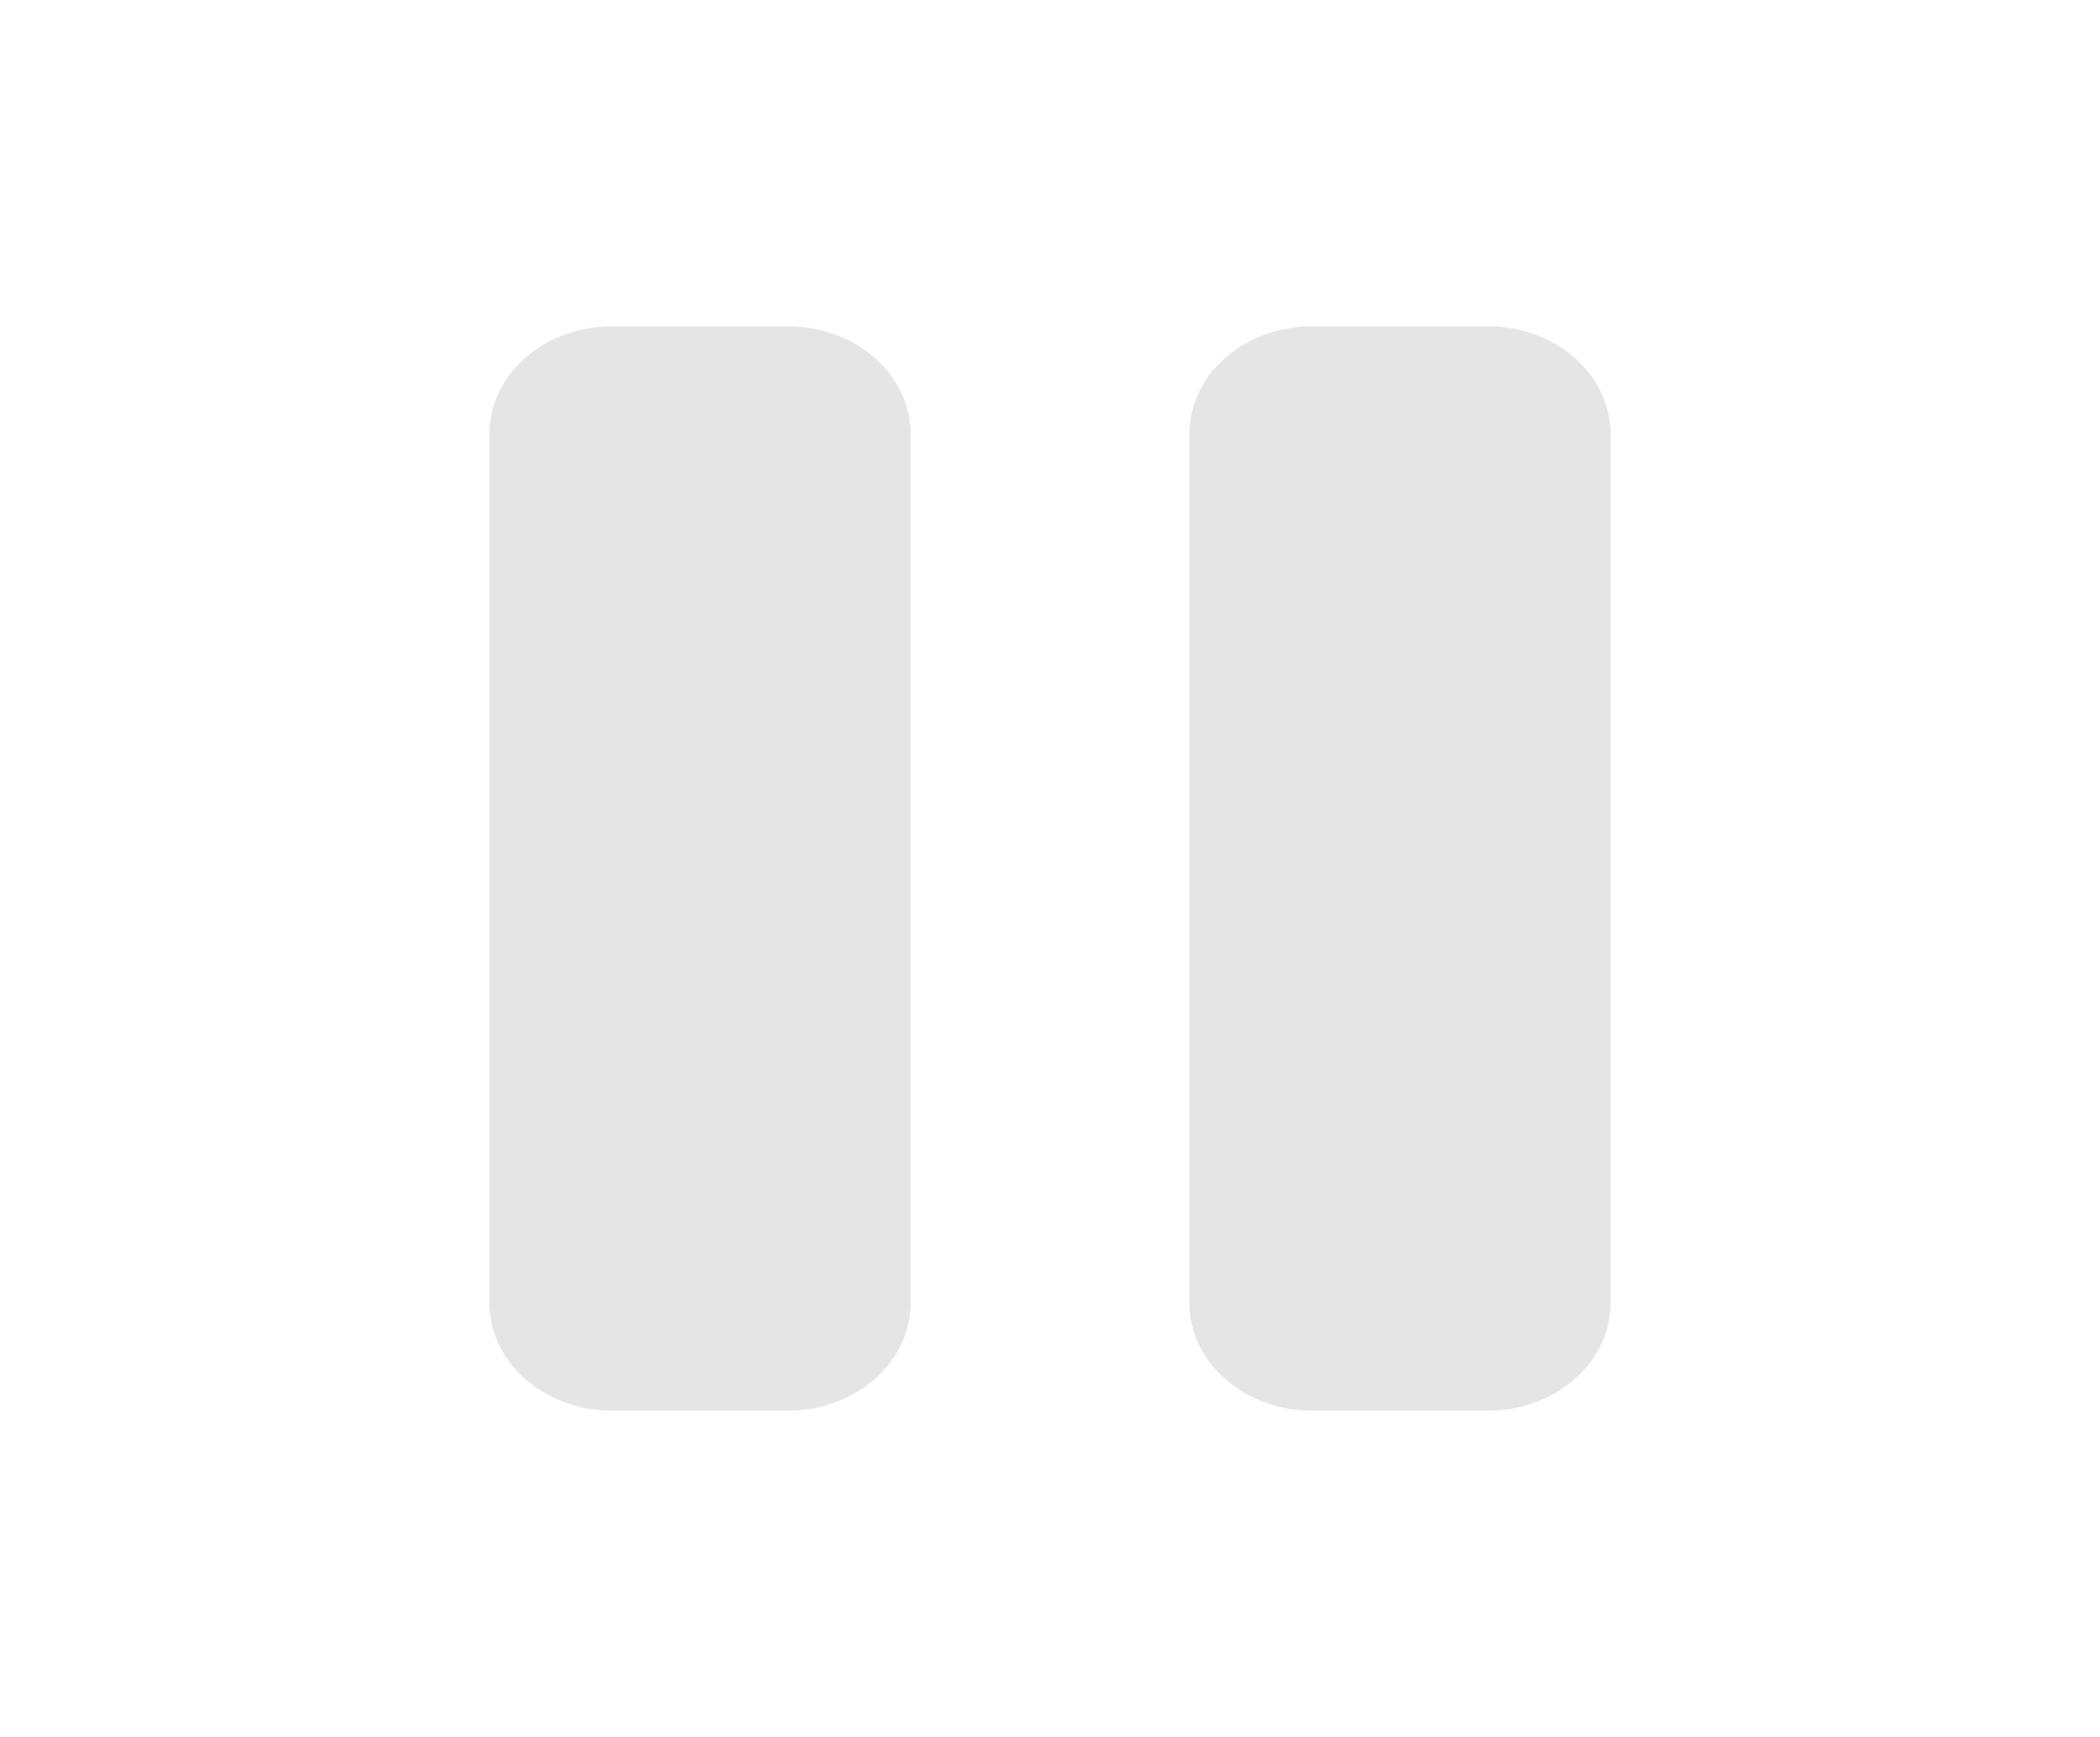
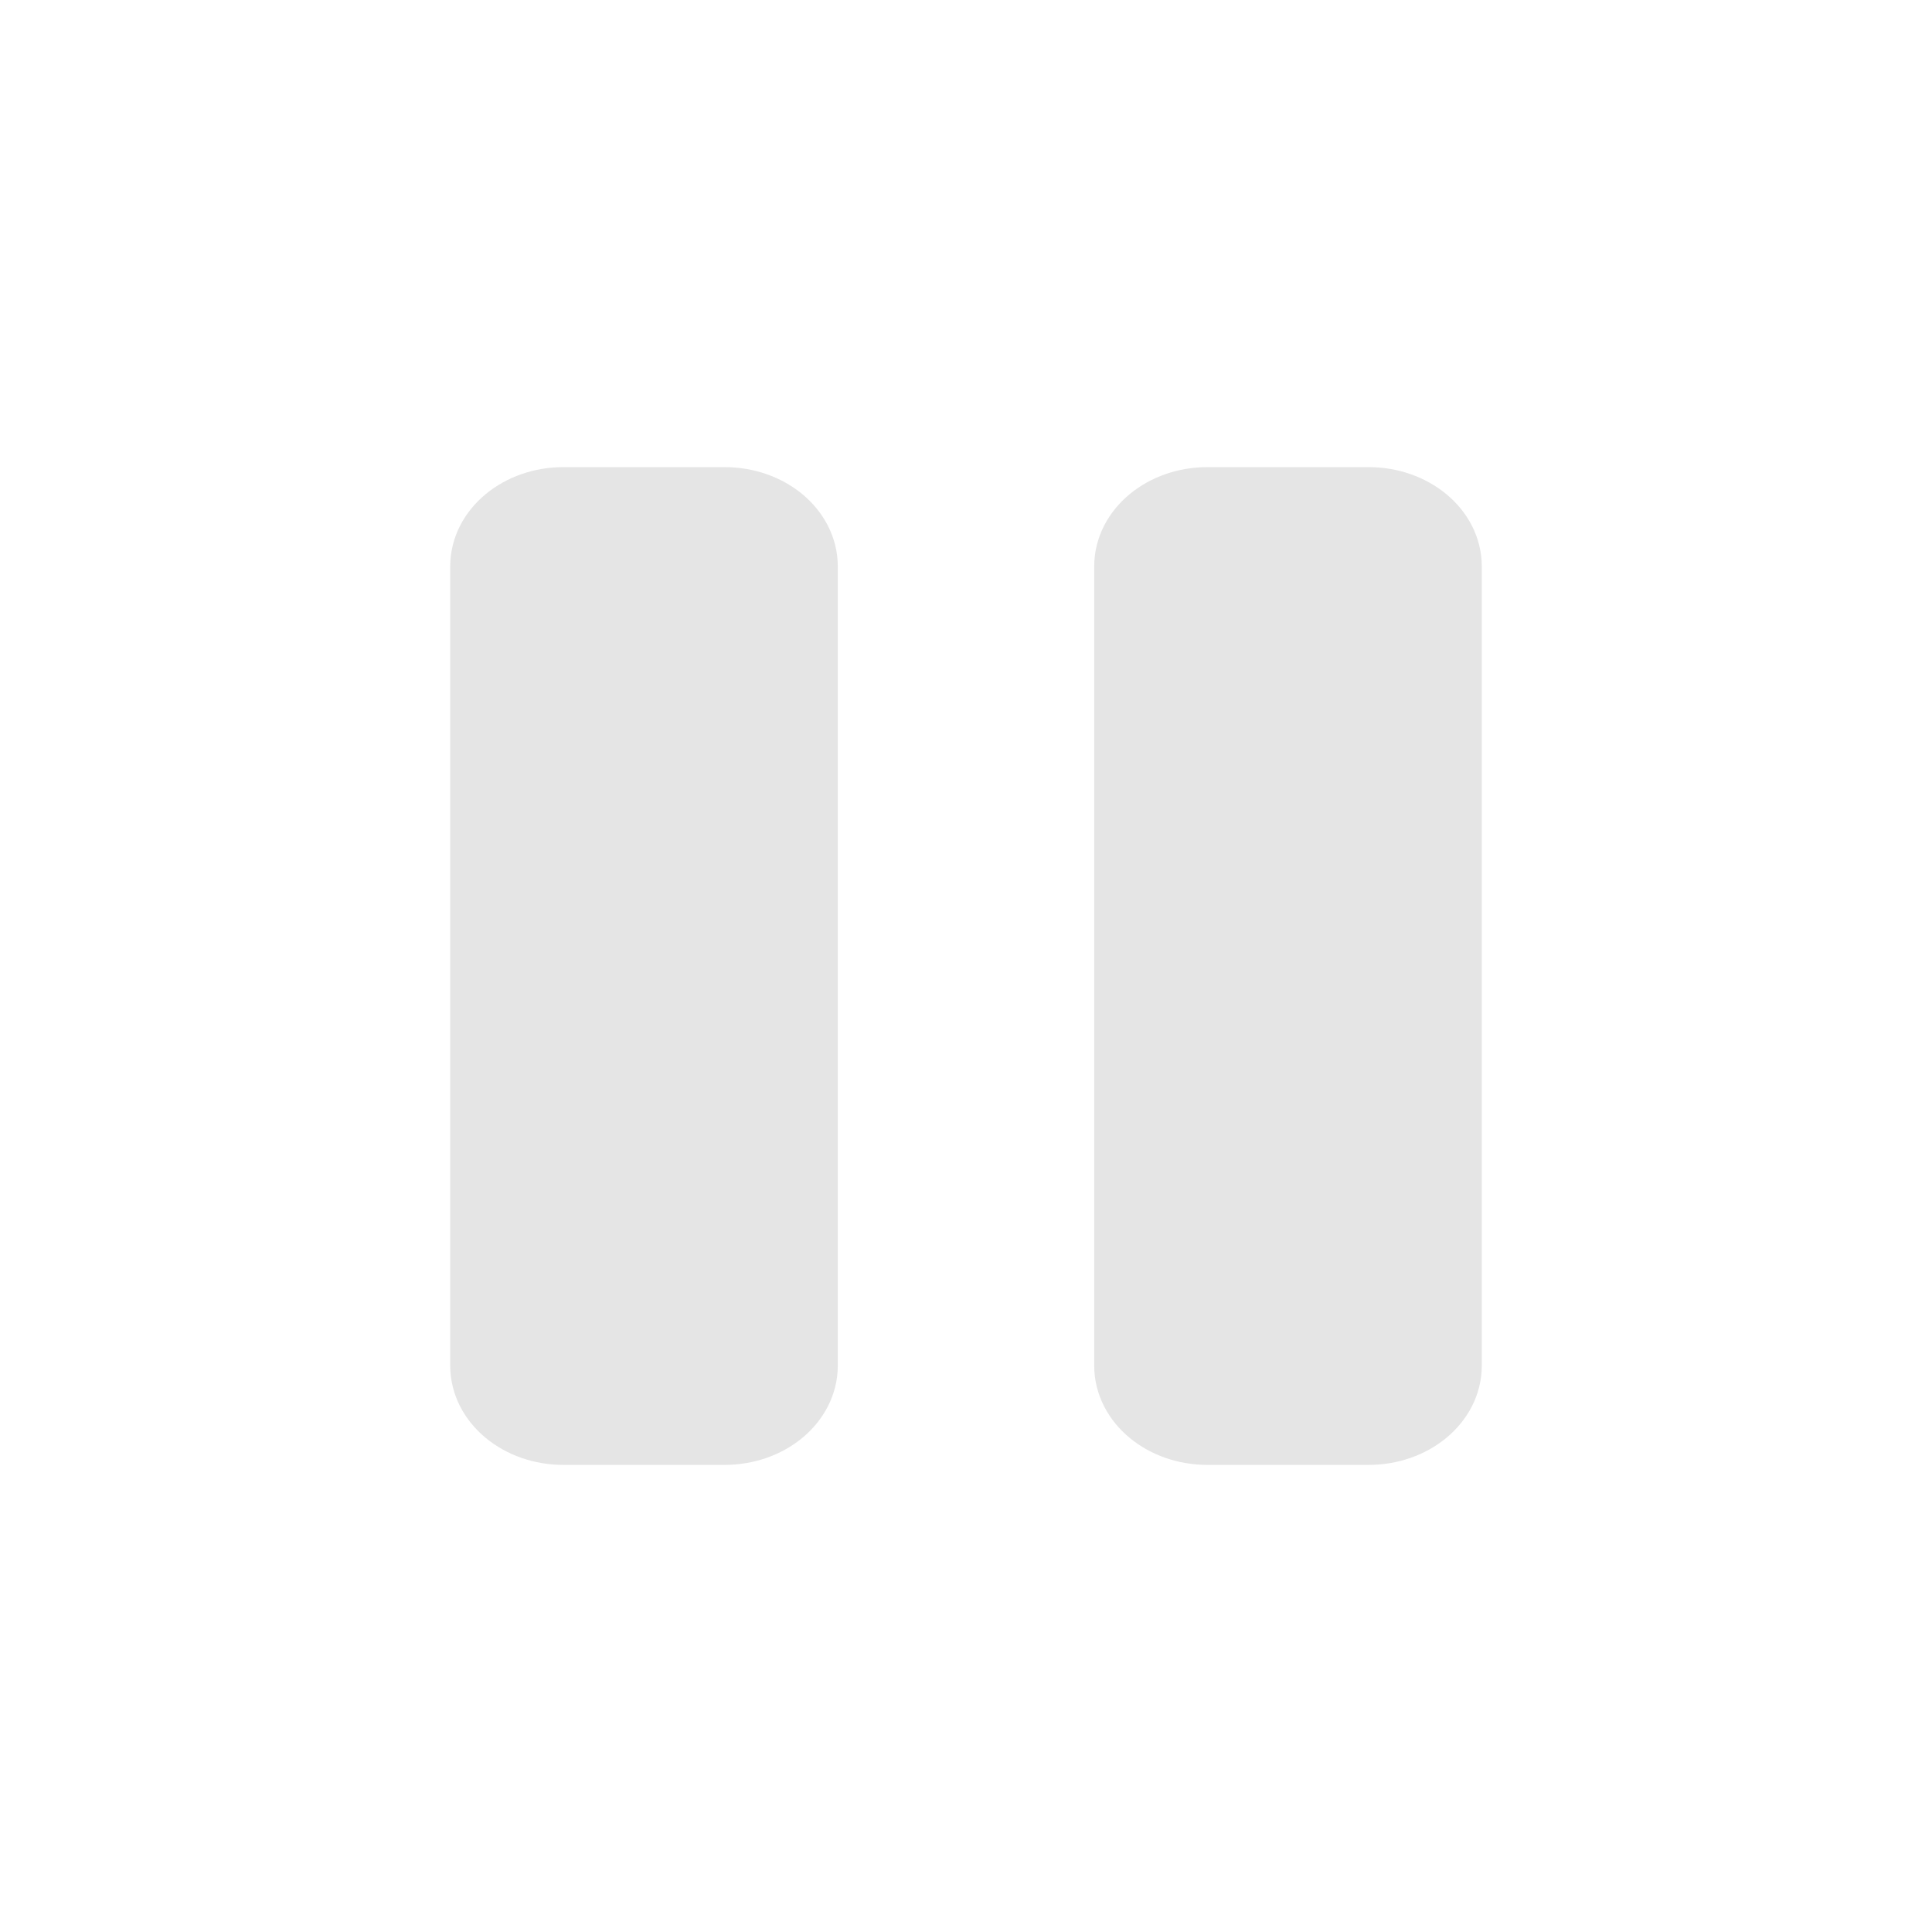
- <svg xmlns="http://www.w3.org/2000/svg" width="81" height="67" viewBox="0 0 81 67" fill="none">
+ <svg xmlns="http://www.w3.org/2000/svg" width="50" height="50" viewBox="0 0 81 67" fill="none">
  <path d="M30.375 13.959H23.625C21.761 13.959 20.25 15.209 20.25 16.751V50.251C20.25 51.792 21.761 53.042 23.625 53.042H30.375C32.239 53.042 33.75 51.792 33.75 50.251V16.751C33.75 15.209 32.239 13.959 30.375 13.959Z" fill="#E5E5E5" stroke="#E5E5E5" stroke-width="2.75" stroke-linecap="round" stroke-linejoin="round" />
  <path d="M57.375 13.959H50.625C48.761 13.959 47.25 15.209 47.25 16.751V50.251C47.25 51.792 48.761 53.042 50.625 53.042H57.375C59.239 53.042 60.75 51.792 60.75 50.251V16.751C60.75 15.209 59.239 13.959 57.375 13.959Z" fill="#E5E5E5" stroke="#E5E5E5" stroke-width="2.75" stroke-linecap="round" stroke-linejoin="round" />
</svg>
